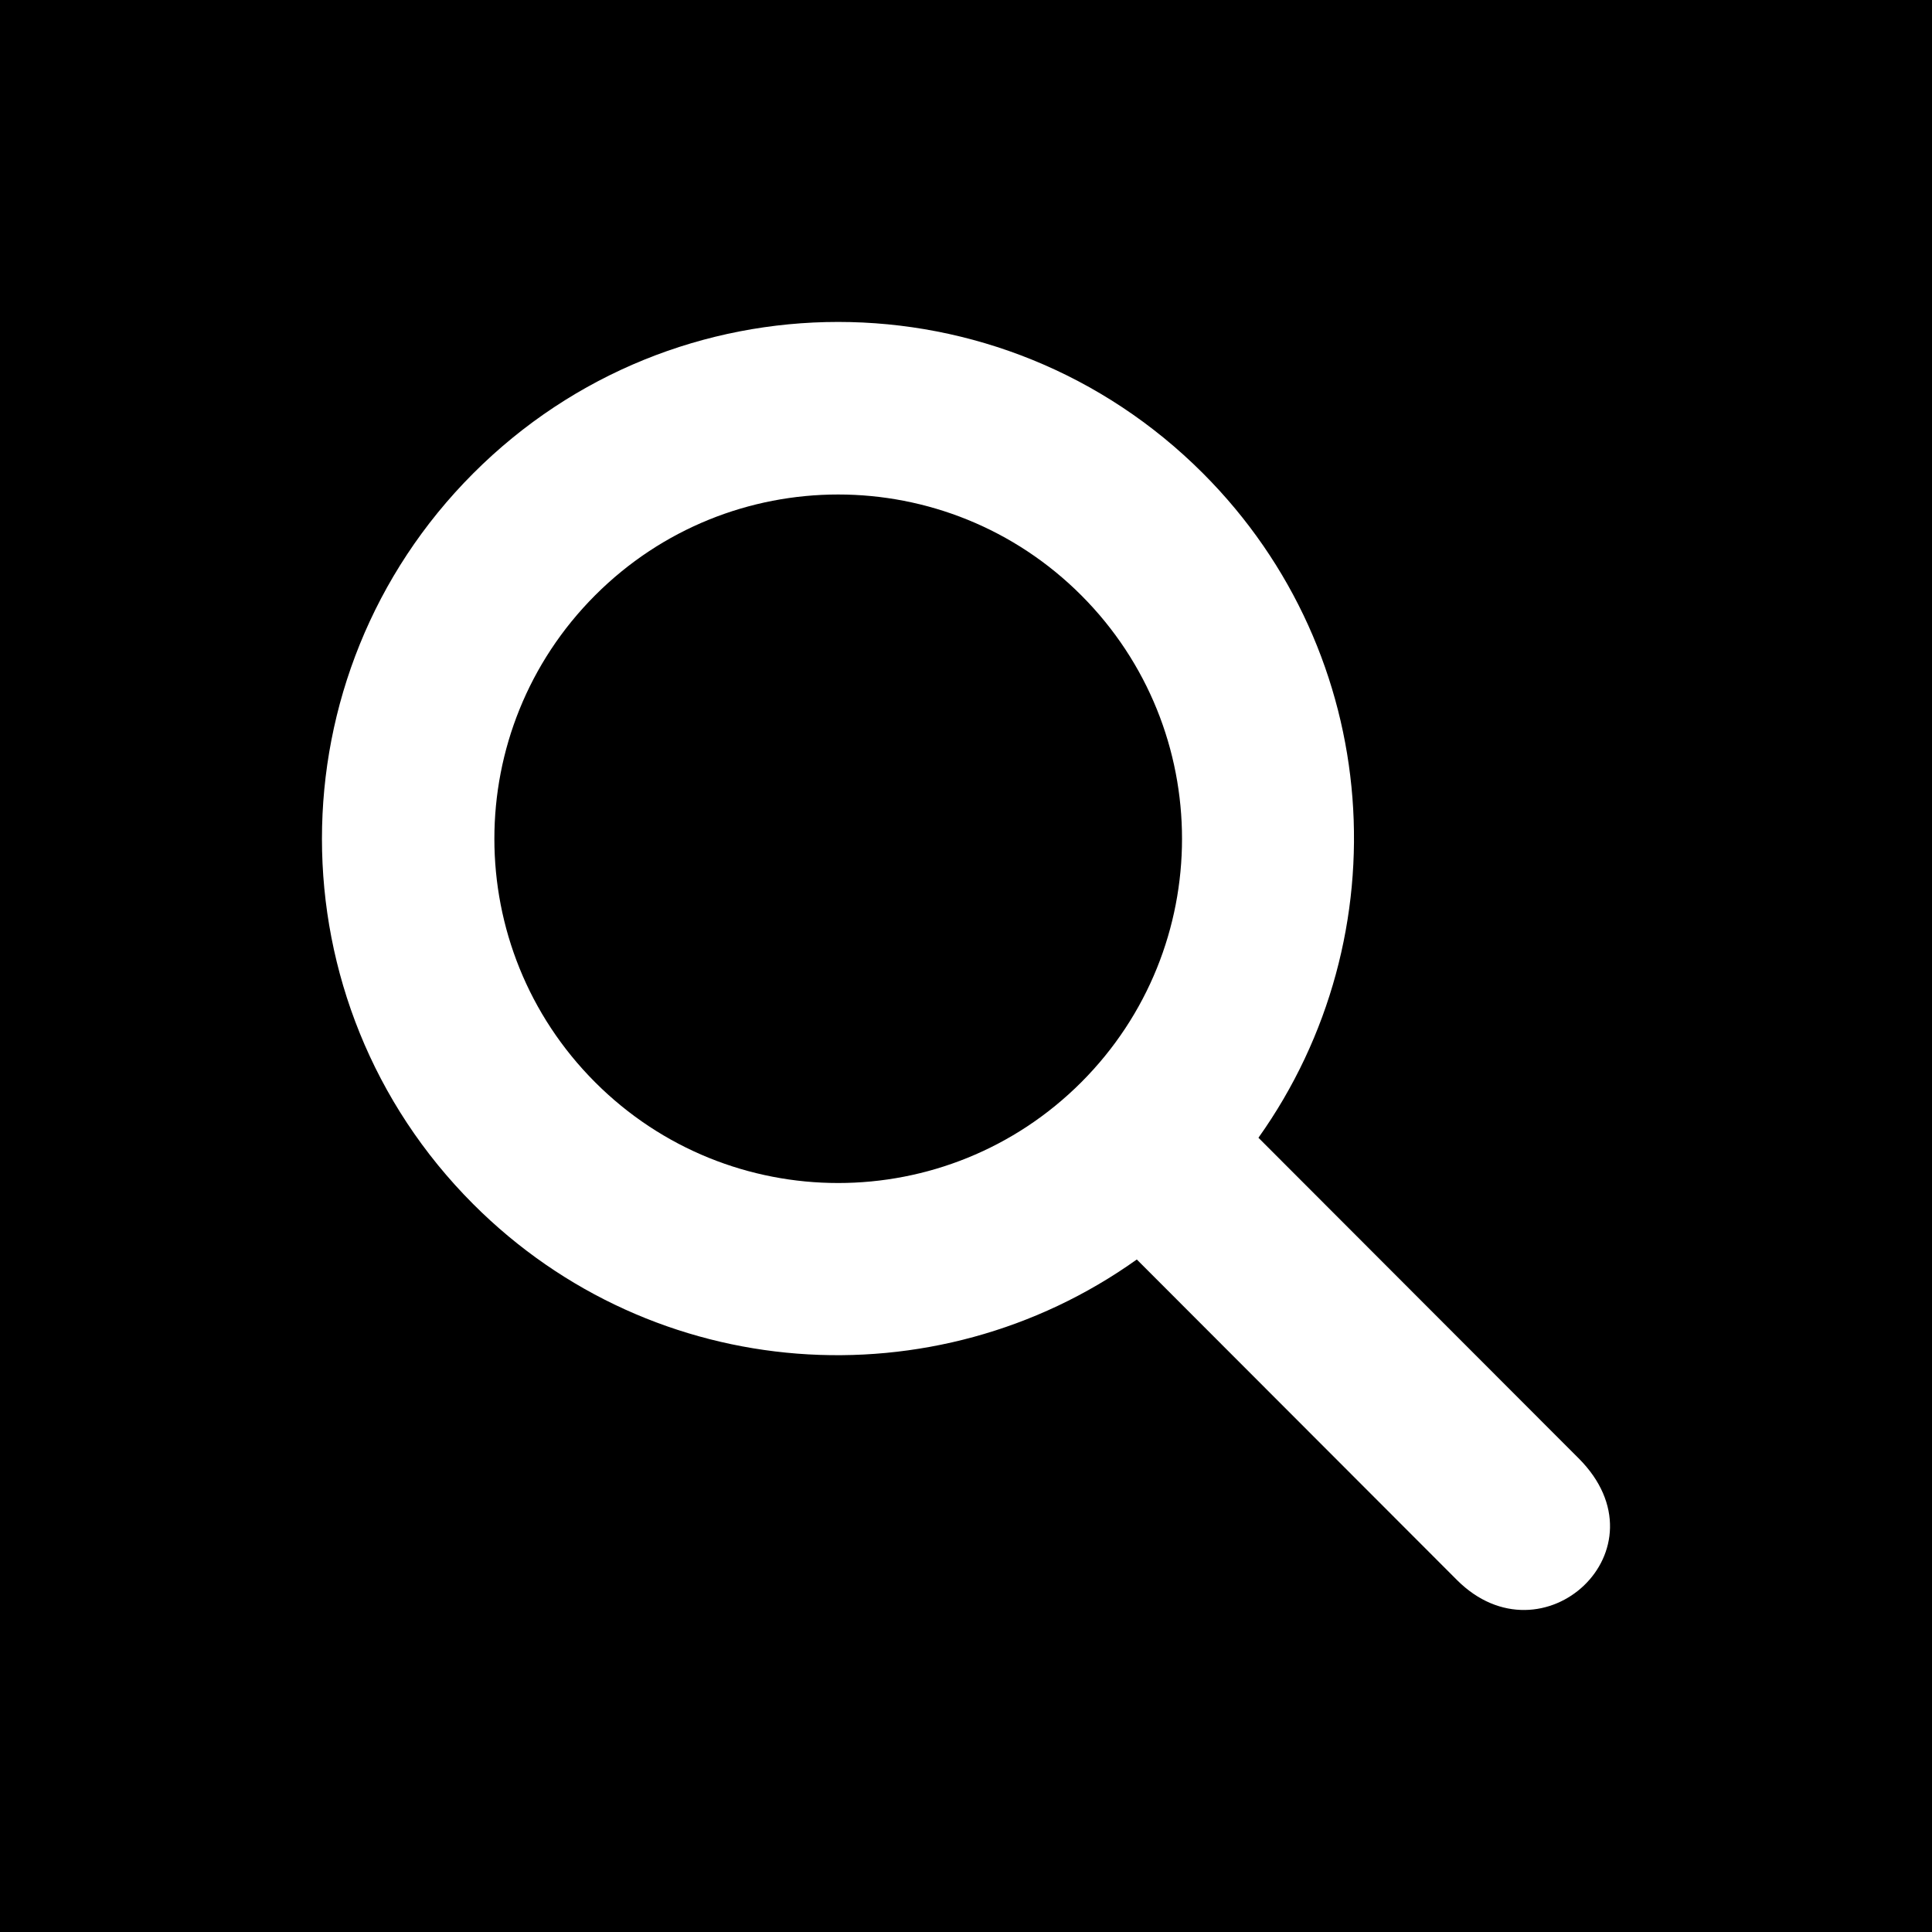
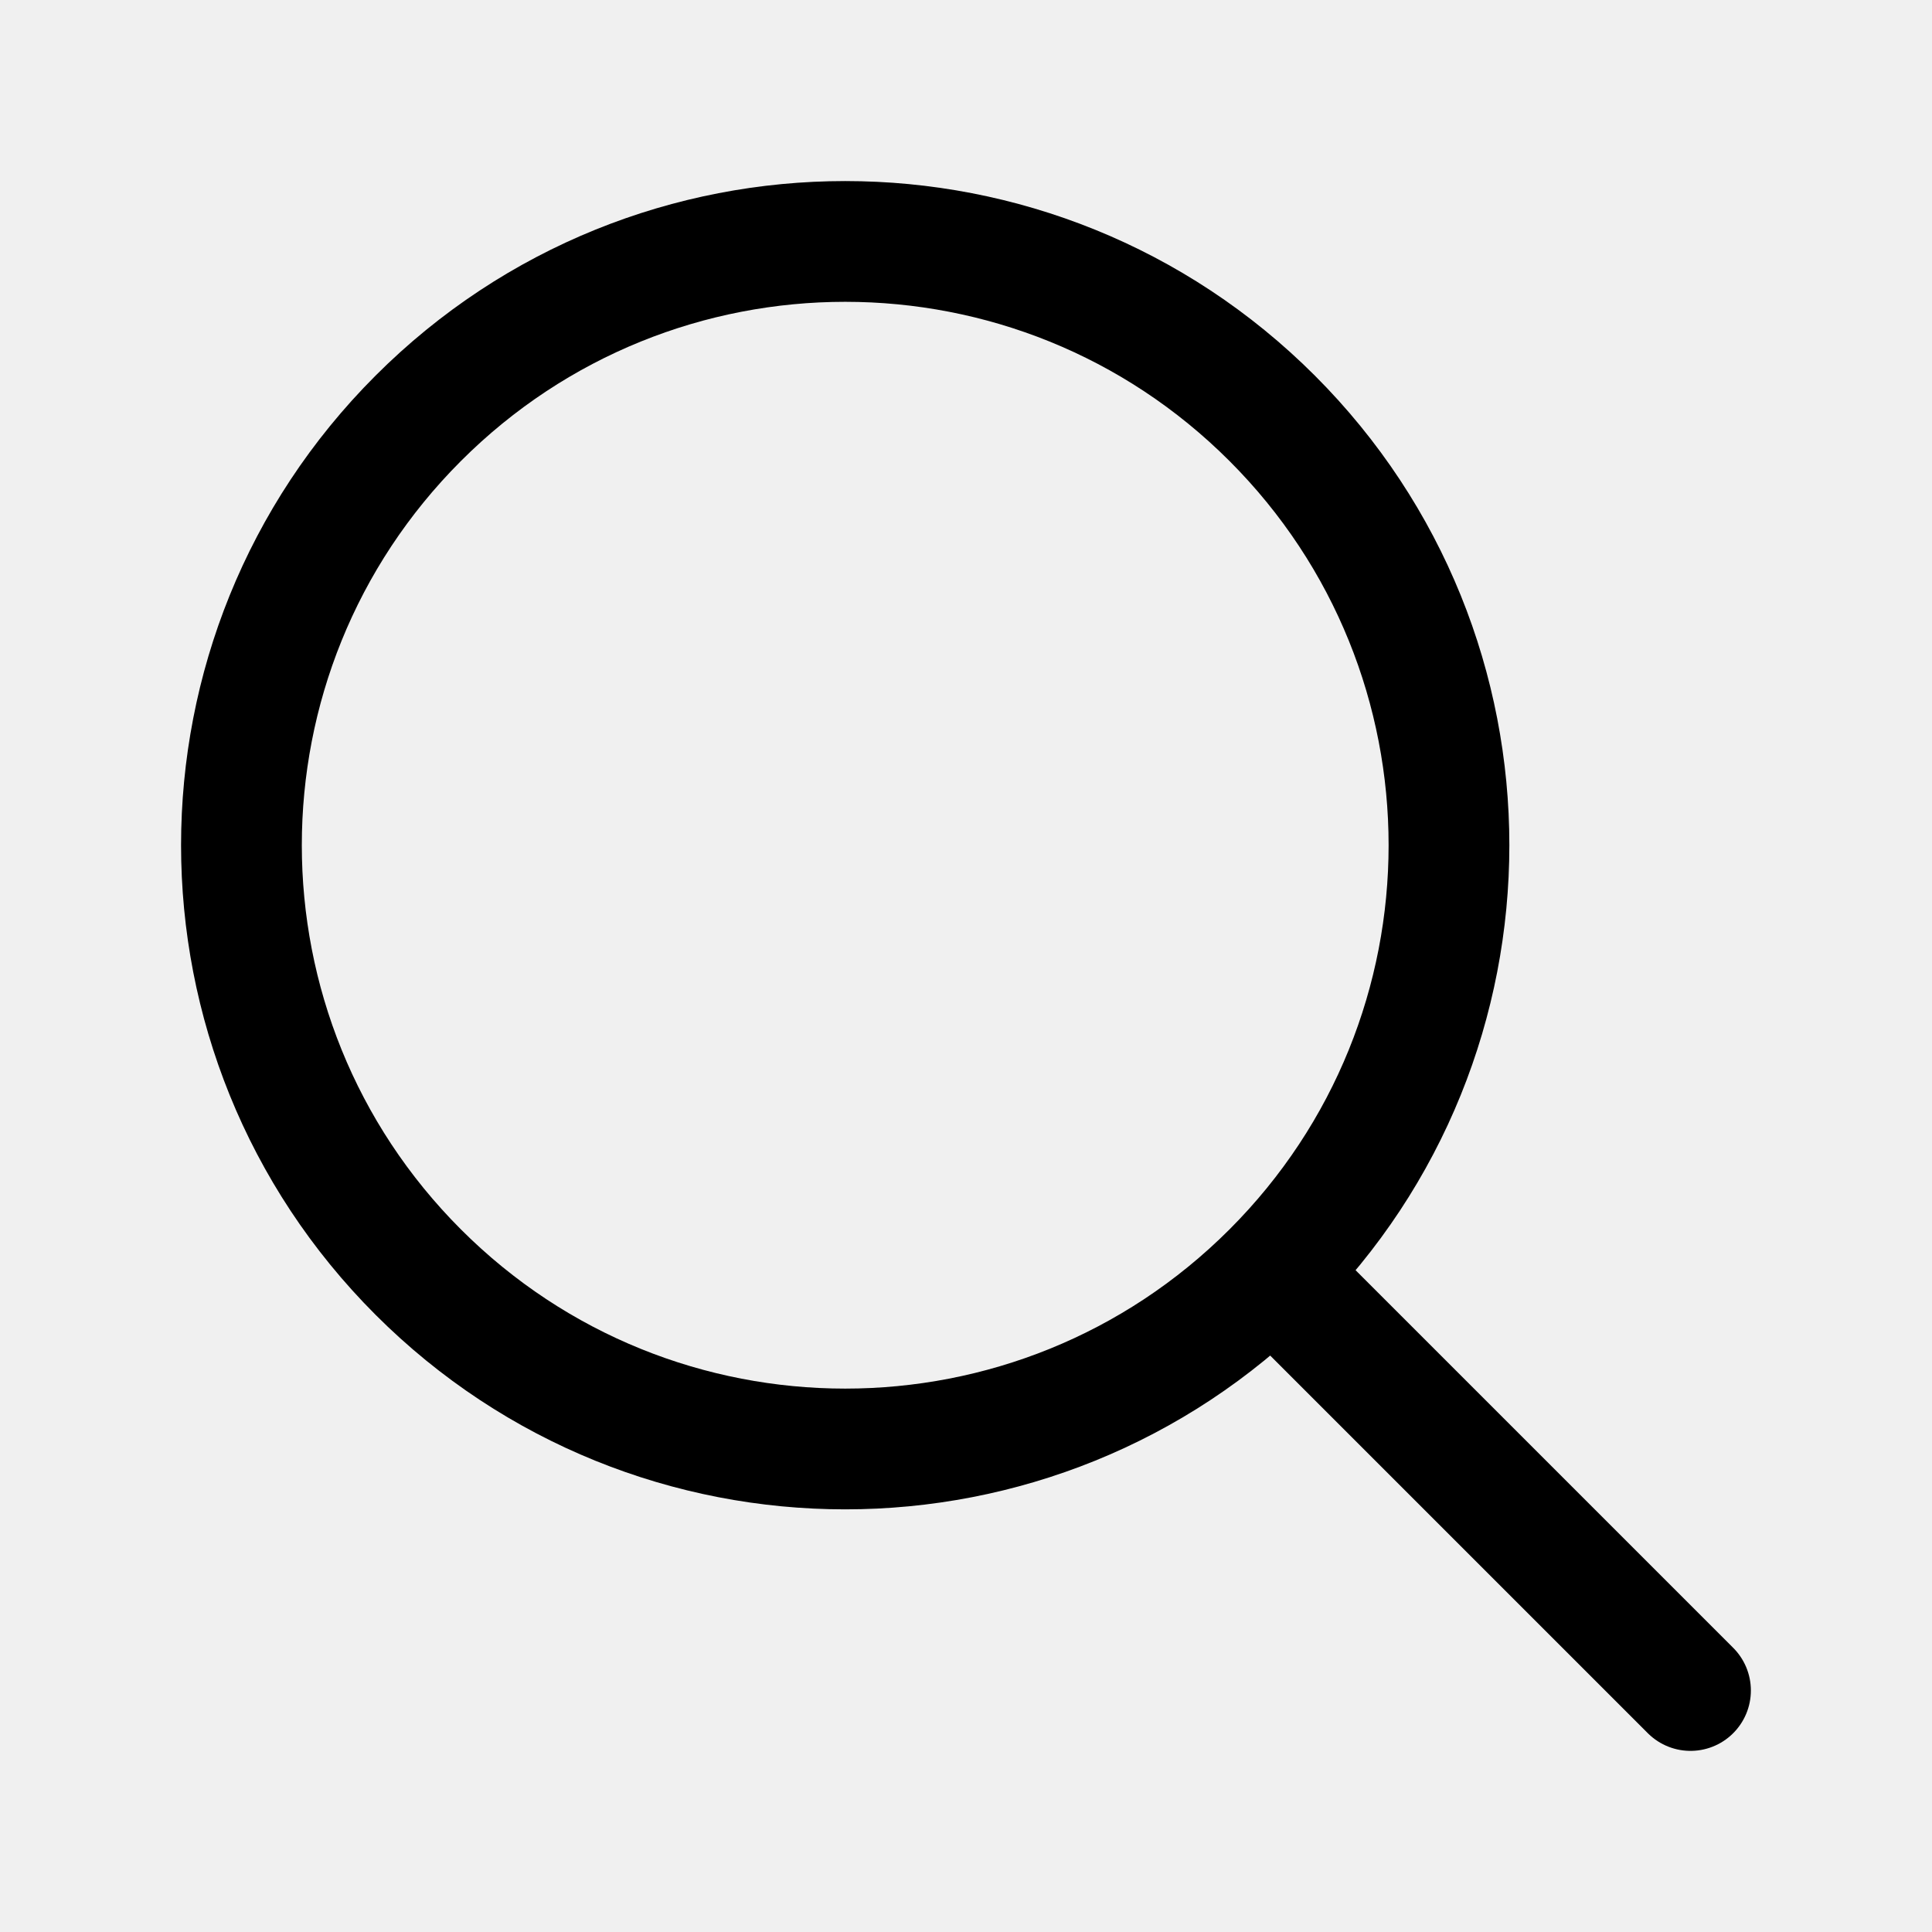
- <svg xmlns="http://www.w3.org/2000/svg" width="1200pt" height="1200pt" version="1.1" viewBox="0 0 1200 1200">
-   <rect width="1200" height="1200" fill="black" />
-   <path fill="white" d="m980.48 905.76-198.84-199.08c89.203-125.34 77.953-300.14-34.406-412.64-125.26-125.44-328.03-125.44-453.32 0-125.26 125.44-125.26 328.45 0 453.84 112.36 112.5 286.97 123.74 412.18 34.406l198.84 199.08c53.25 53.297 132.05-19.078 75.562-75.609zm-610.87-233.58c-83.391-83.531-83.391-218.86 0-302.39s218.58-83.531 302.02 0c83.391 83.531 83.391 218.86 0 302.39-83.438 83.484-218.63 83.484-302.02 0z" />
+ <svg xmlns="http://www.w3.org/2000/svg" fill="none" viewBox="0 0 24 24" stroke-width="1.5" stroke="currentColor" class="size-6">
+   <path stroke-linecap="round" stroke-linejoin="round" d="m21 21-5.197-5.197m0 0A7.5 7.5 0 1 0 5.196 5.196a7.5 7.5 0 0 0 10.607 10.607Z" />
</svg>
